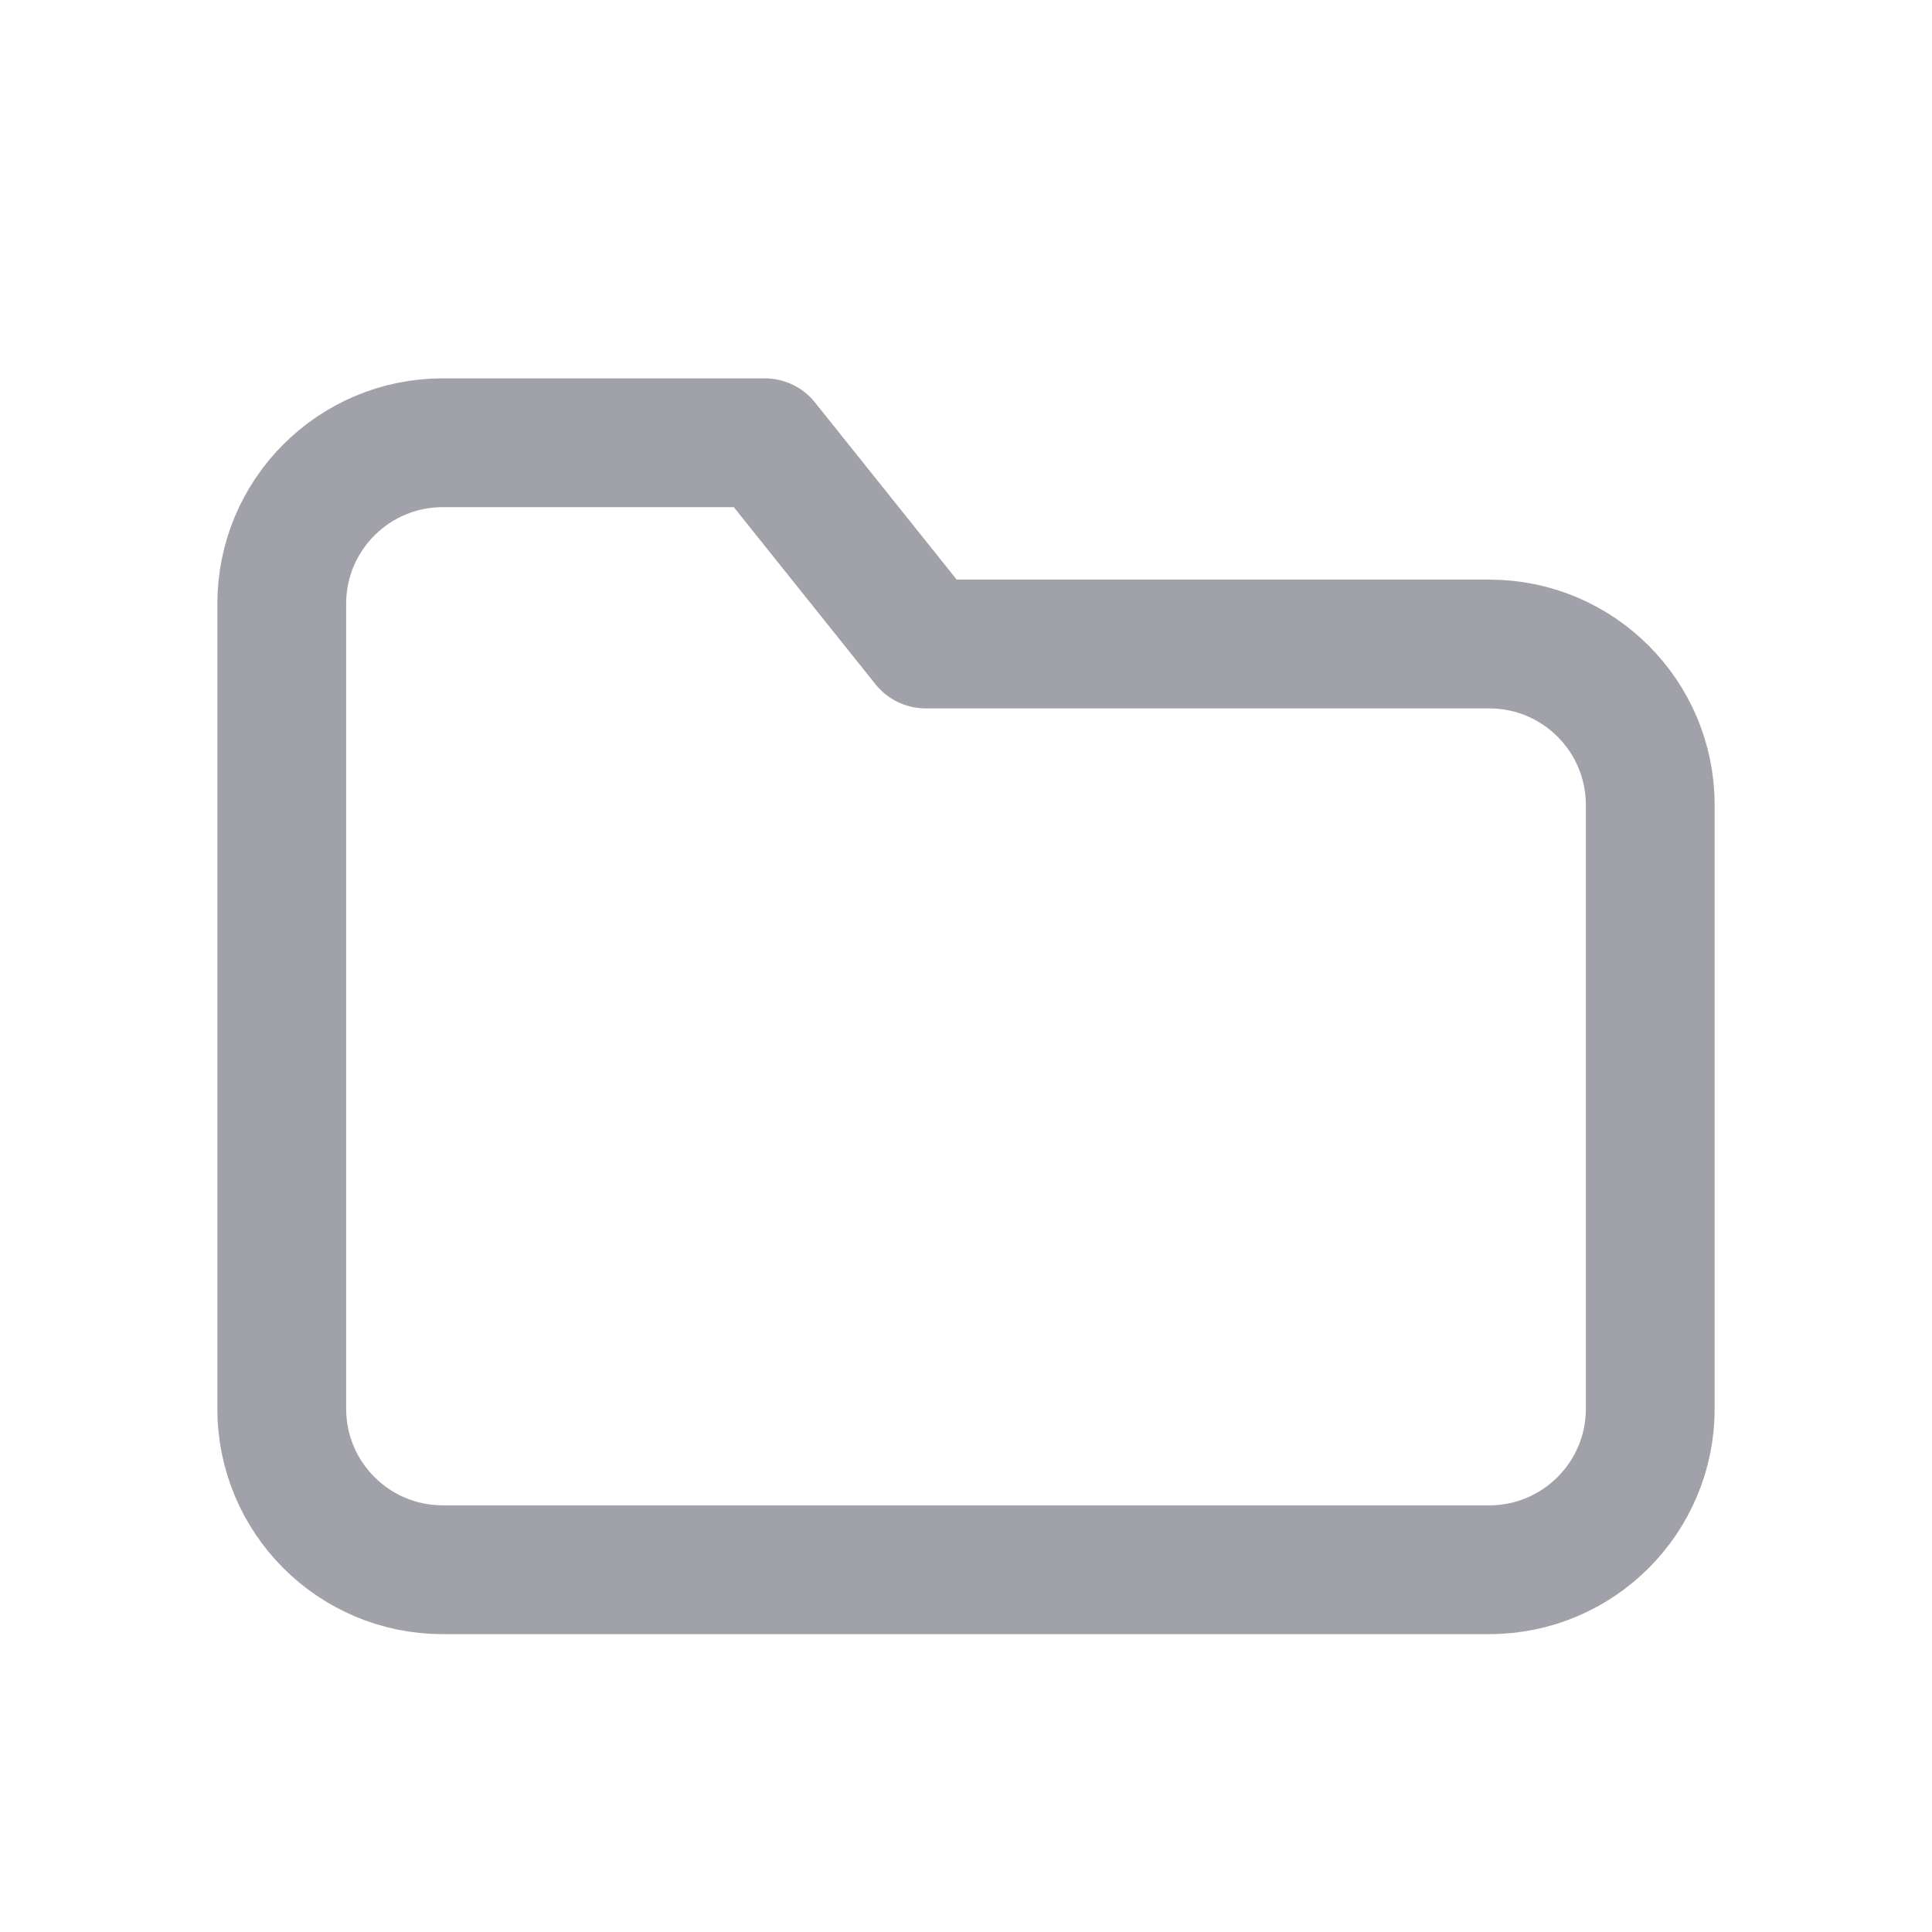
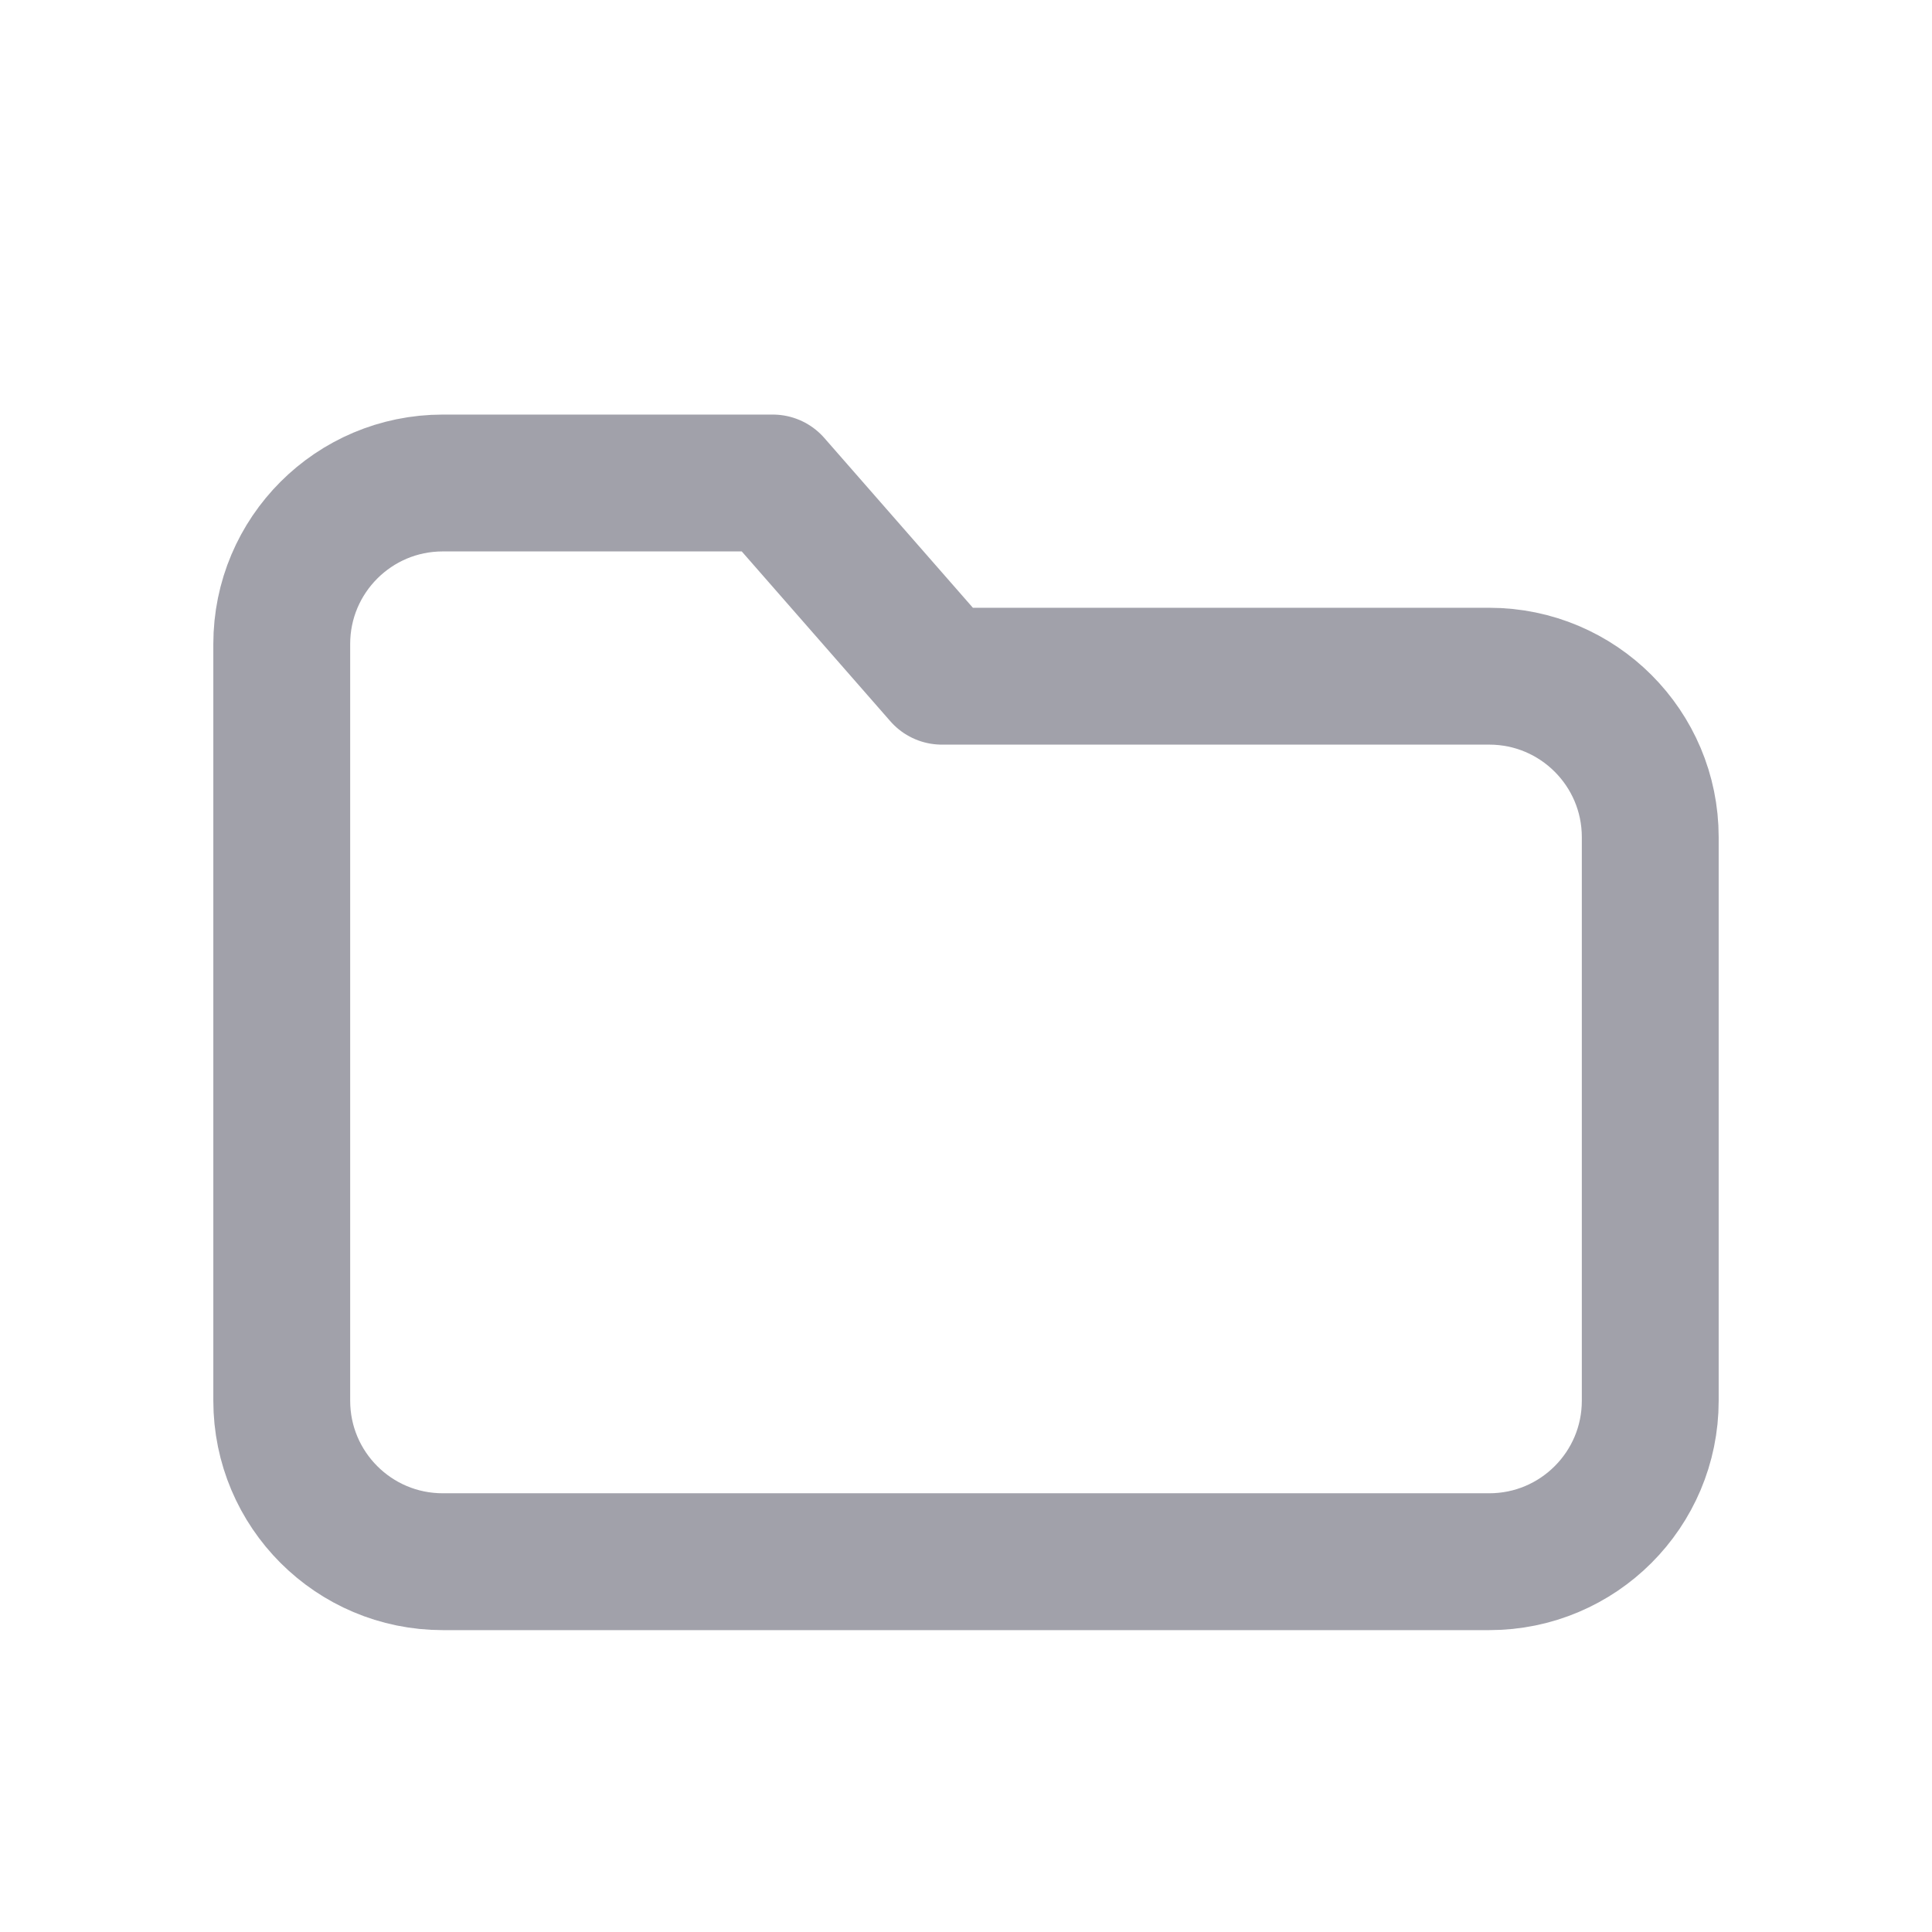
- <svg xmlns="http://www.w3.org/2000/svg" viewBox="0 0 24 24" fill="none" stroke="#A1A1AA" stroke-width="1.6" stroke-linecap="round" stroke-linejoin="round">
-   <path d="M3.5 7.5a2 2 0 0 1 2-2h4l2 2.5h7a2 2 0 0 1 2 2v7.5a2 2 0 0 1-2 2h-13a2 2 0 0 1-2-2z" />
+ <svg xmlns="http://www.w3.org/2000/svg" viewBox="0 0 24 24" fill="none" stroke="#A1A1AA" stroke-width="1.7" stroke-linecap="round" stroke-linejoin="round">
+   <path d="M3.5 8a2 2 0 0 1 2-2h4.1l2.1 2.4h6.8a2 2 0 0 1 2 2v7a2 2 0 0 1-2 2h-13a2 2 0 0 1-2-2z" />
</svg>
